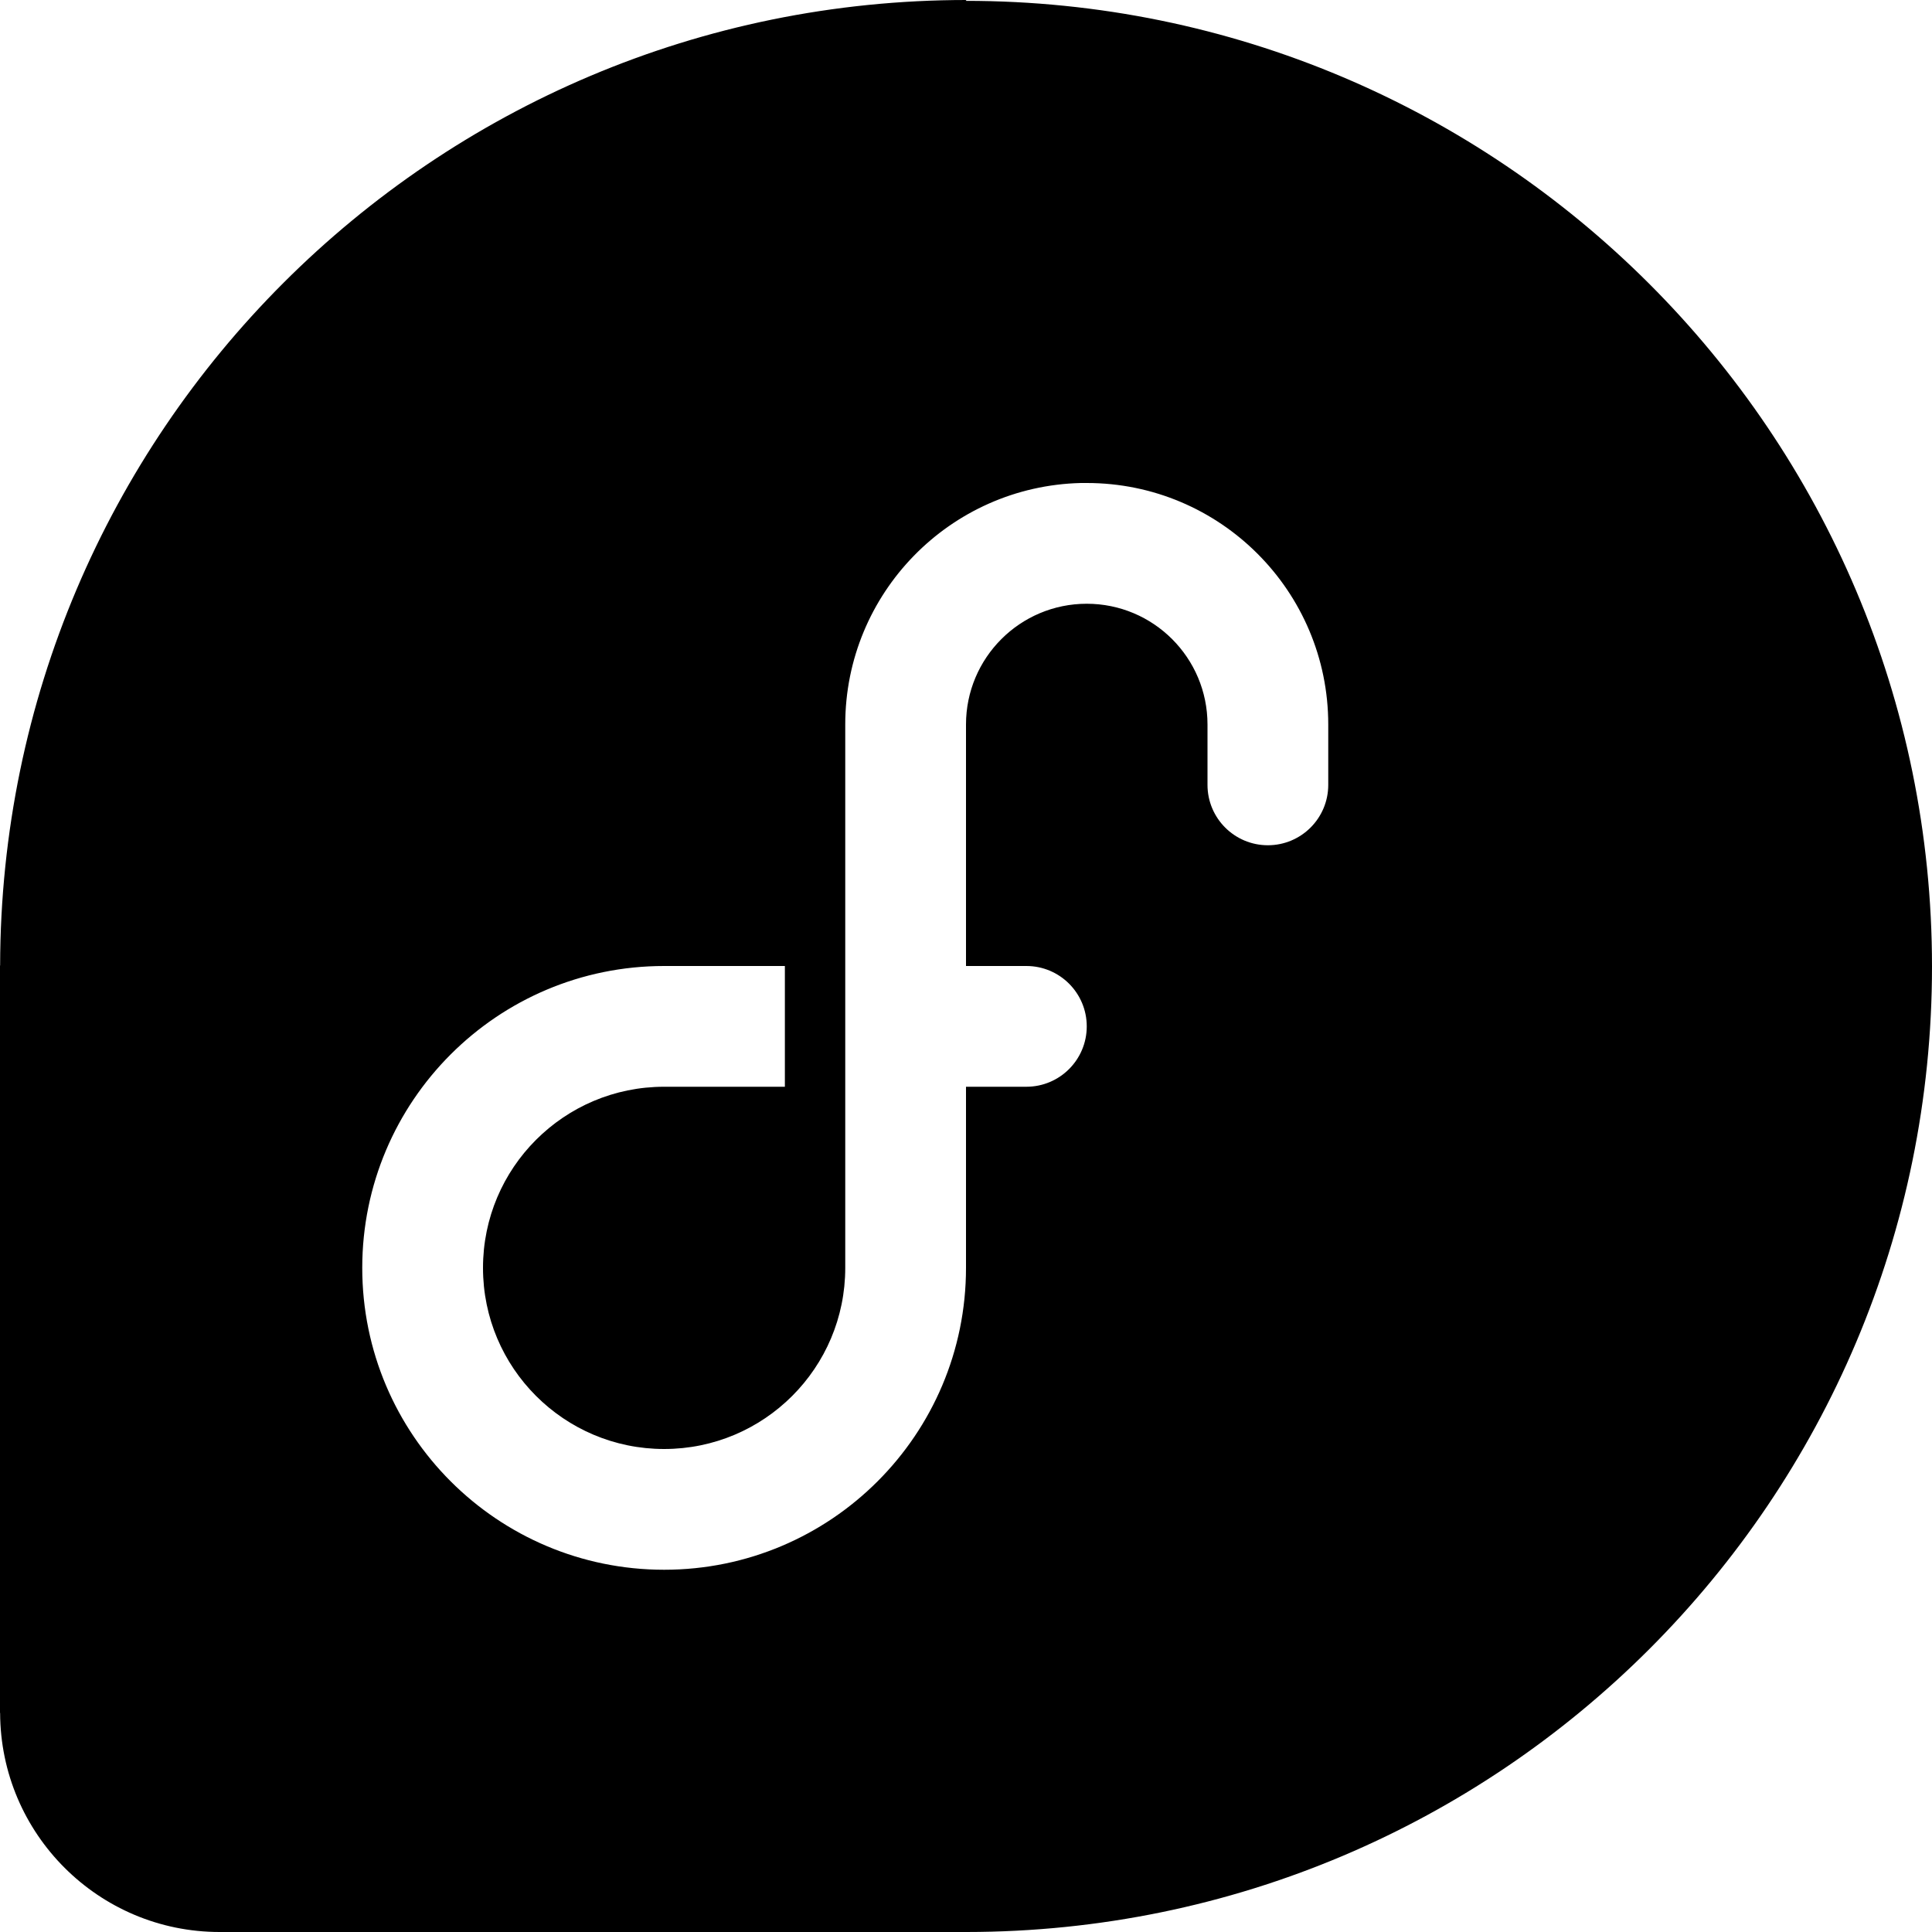
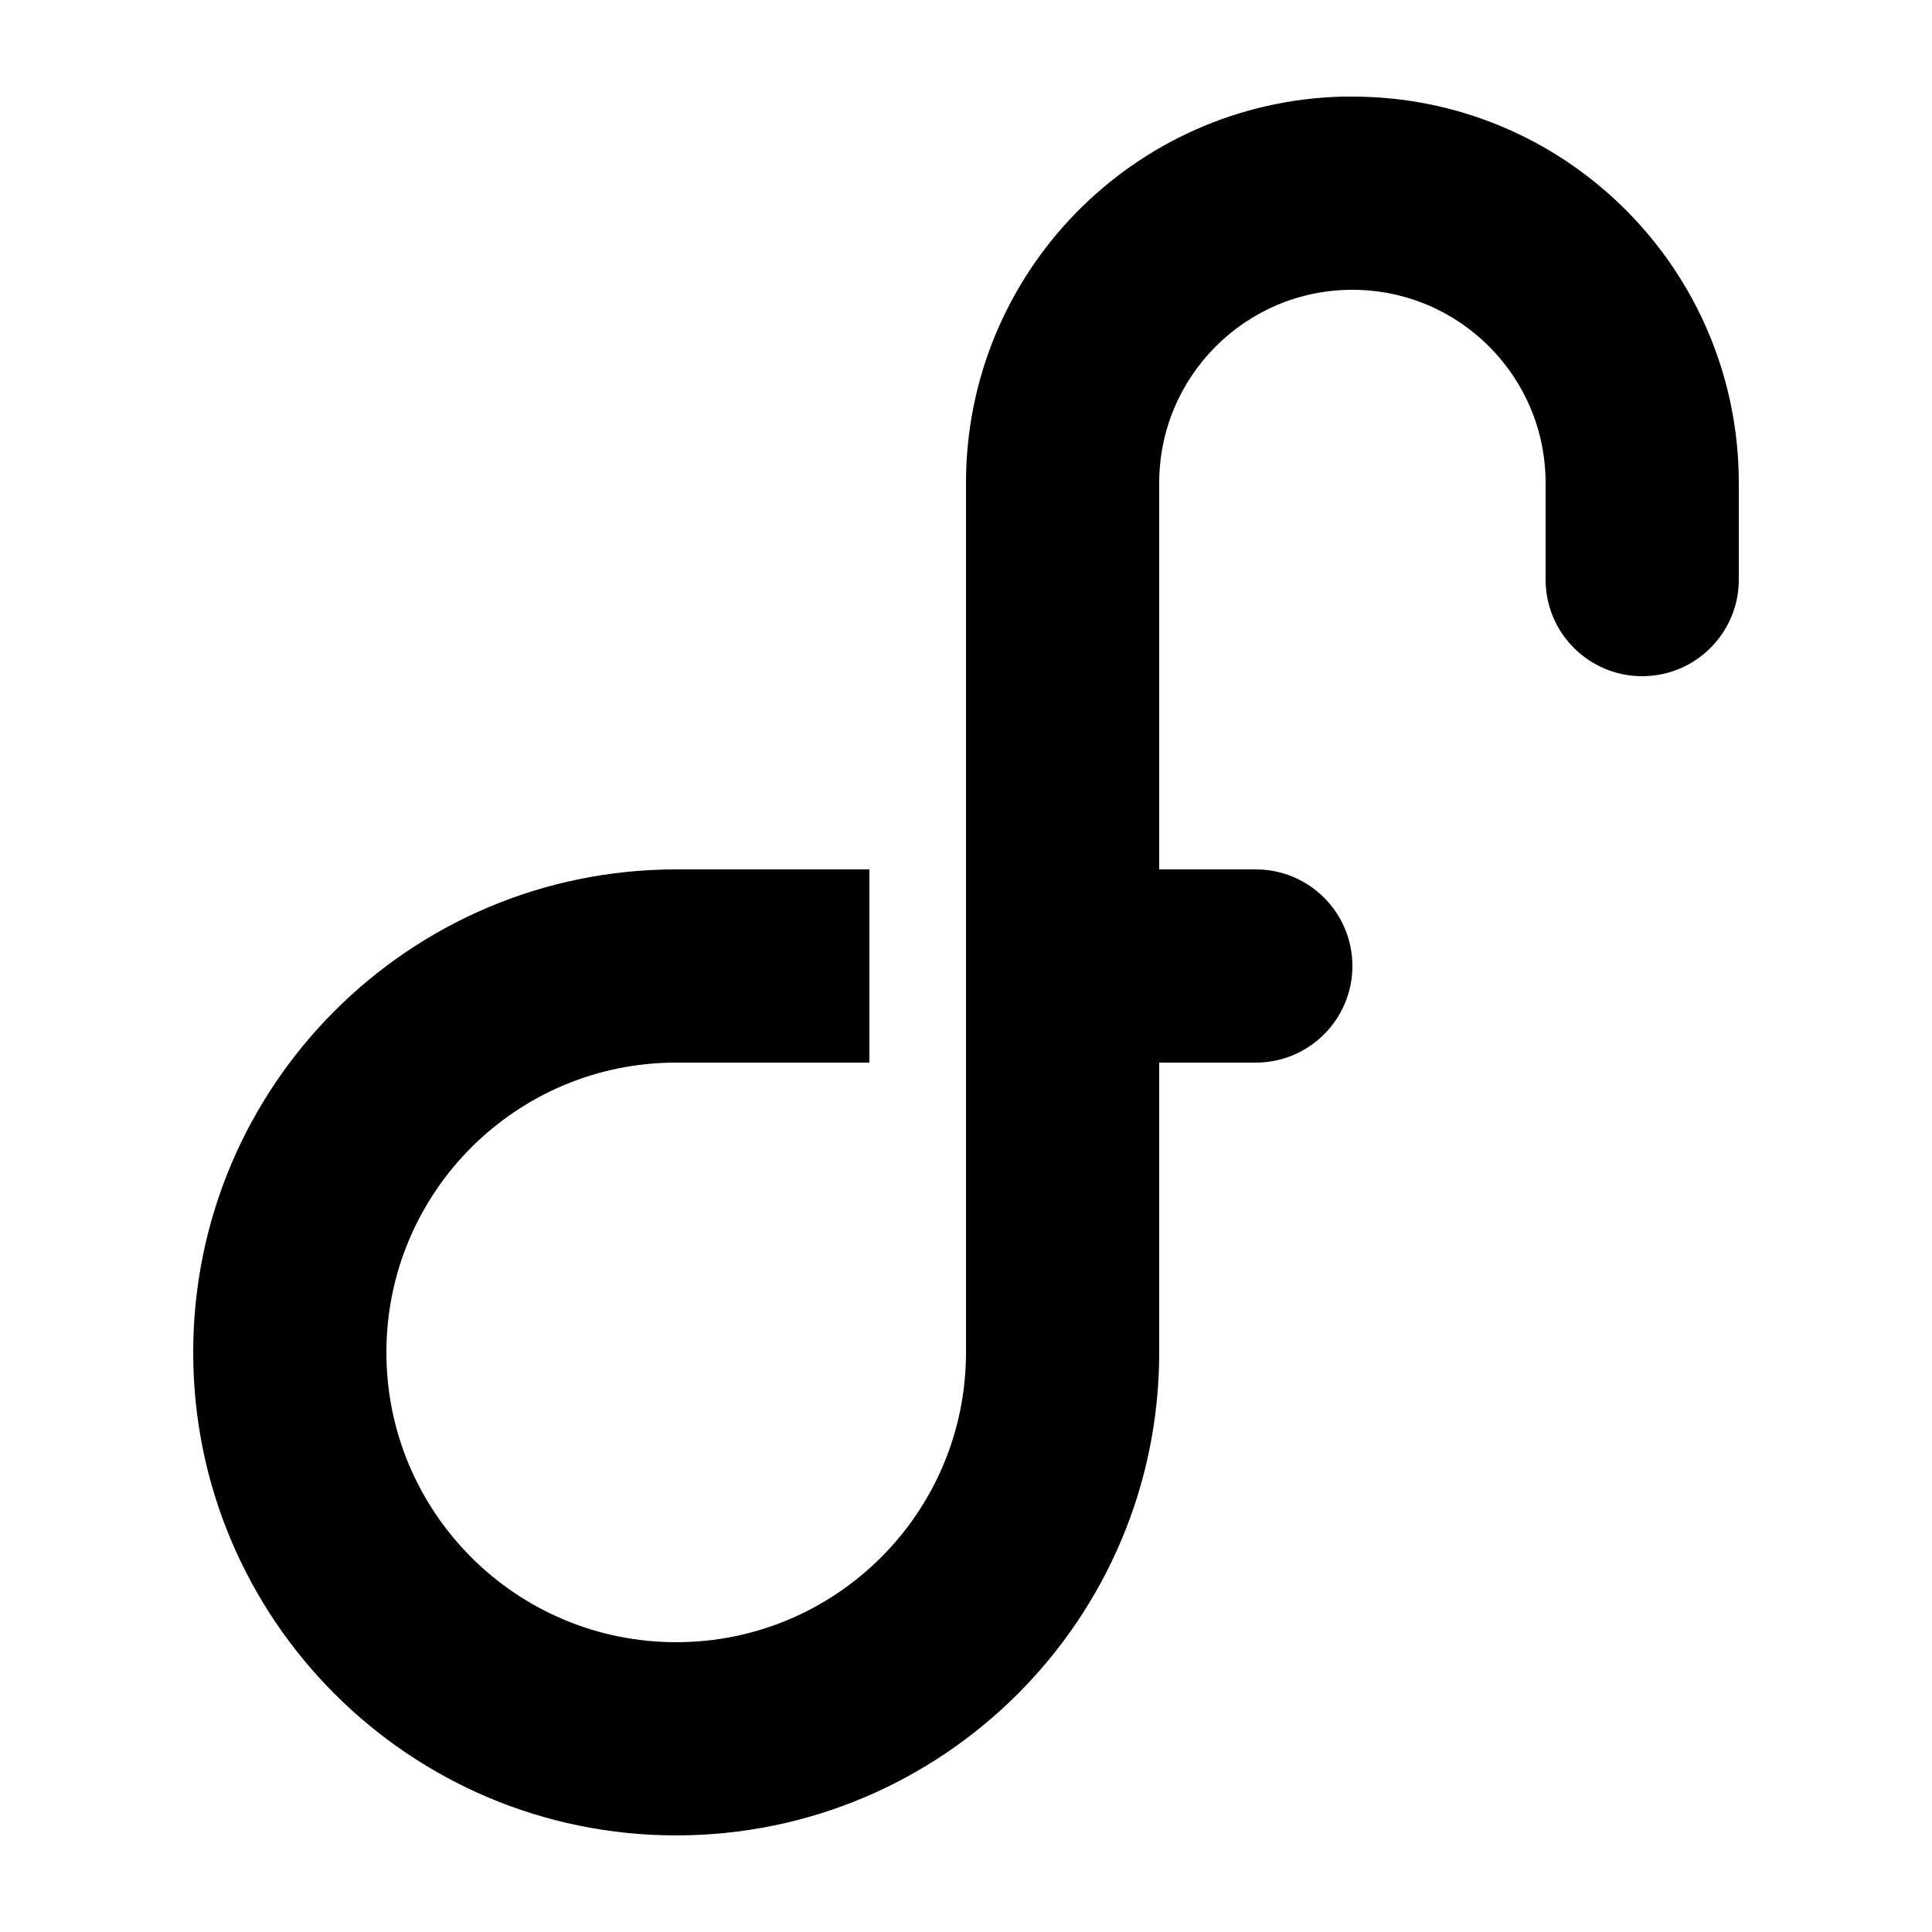
- <svg xmlns="http://www.w3.org/2000/svg" width="16" height="16" viewBox="0 0 16 16">
-   <path fill="#000" fill-rule="evenodd" d="M 8.004,0 C 3.586,0 0.009,3.578 0.001,7.996 H 0 V 14.186 H 0.001 C 0.004,15.188 0.817,16 1.819,16 H 8.005 C 12.424,15.997 16,12.419 16,8.004 16,3.586 12.419,0.007 7.997,0.007 Z M 8.951 4 A 2 2 0 0 0 7 6 L 7 10.5 A 1.5 1.5 0 0 1 5.5 12 A 1.5 1.5 0 0 1 4 10.5 A 1.5 1.5 0 0 1 5.5 9 L 6.5 9 L 6.5 8 L 5.5 8 A 2.5 2.5 0 0 0 3 10.5 A 2.5 2.5 0 0 0 5.5 13 A 2.5 2.5 0 0 0 8 10.5 L 8 9 L 8.5 9 A 0.5 0.5 0 0 0 9 8.5 A 0.5 0.5 0 0 0 8.5 8 L 8 8 L 8 6 A 1 1 0 0 1 9 5 A 1 1 0 0 1 10 6 L 10 6.5 A 0.5 0.5 0 0 0 11 6.5 L 11 6 A 2 2 0 0 0 9 4 Z" />
+ <svg xmlns="http://www.w3.org/2000/svg" width="16" height="16" viewBox="2 3.5 10 10">
+   <path fill="#000" d="M 8.951 4 A 2 2 0 0 0 7 6 L 7 10.5 A 1.5 1.5 0 0 1 5.5 12 A 1.5 1.5 0 0 1 4 10.5 A 1.5 1.5 0 0 1 5.5 9 L 6.5 9 L 6.5 8 L 5.5 8 A 2.5 2.5 0 0 0 3 10.5 A 2.5 2.5 0 0 0 5.5 13 A 2.5 2.5 0 0 0 8 10.5 L 8 9 L 8.5 9 A 0.5 0.5 0 0 0 9 8.5 A 0.5 0.5 0 0 0 8.5 8 L 8 8 L 8 6 A 1 1 0 0 1 9 5 A 1 1 0 0 1 10 6 L 10 6.5 A 0.5 0.5 0 0 0 11 6.5 L 11 6 A 2 2 0 0 0 9 4 Z" />
</svg>
